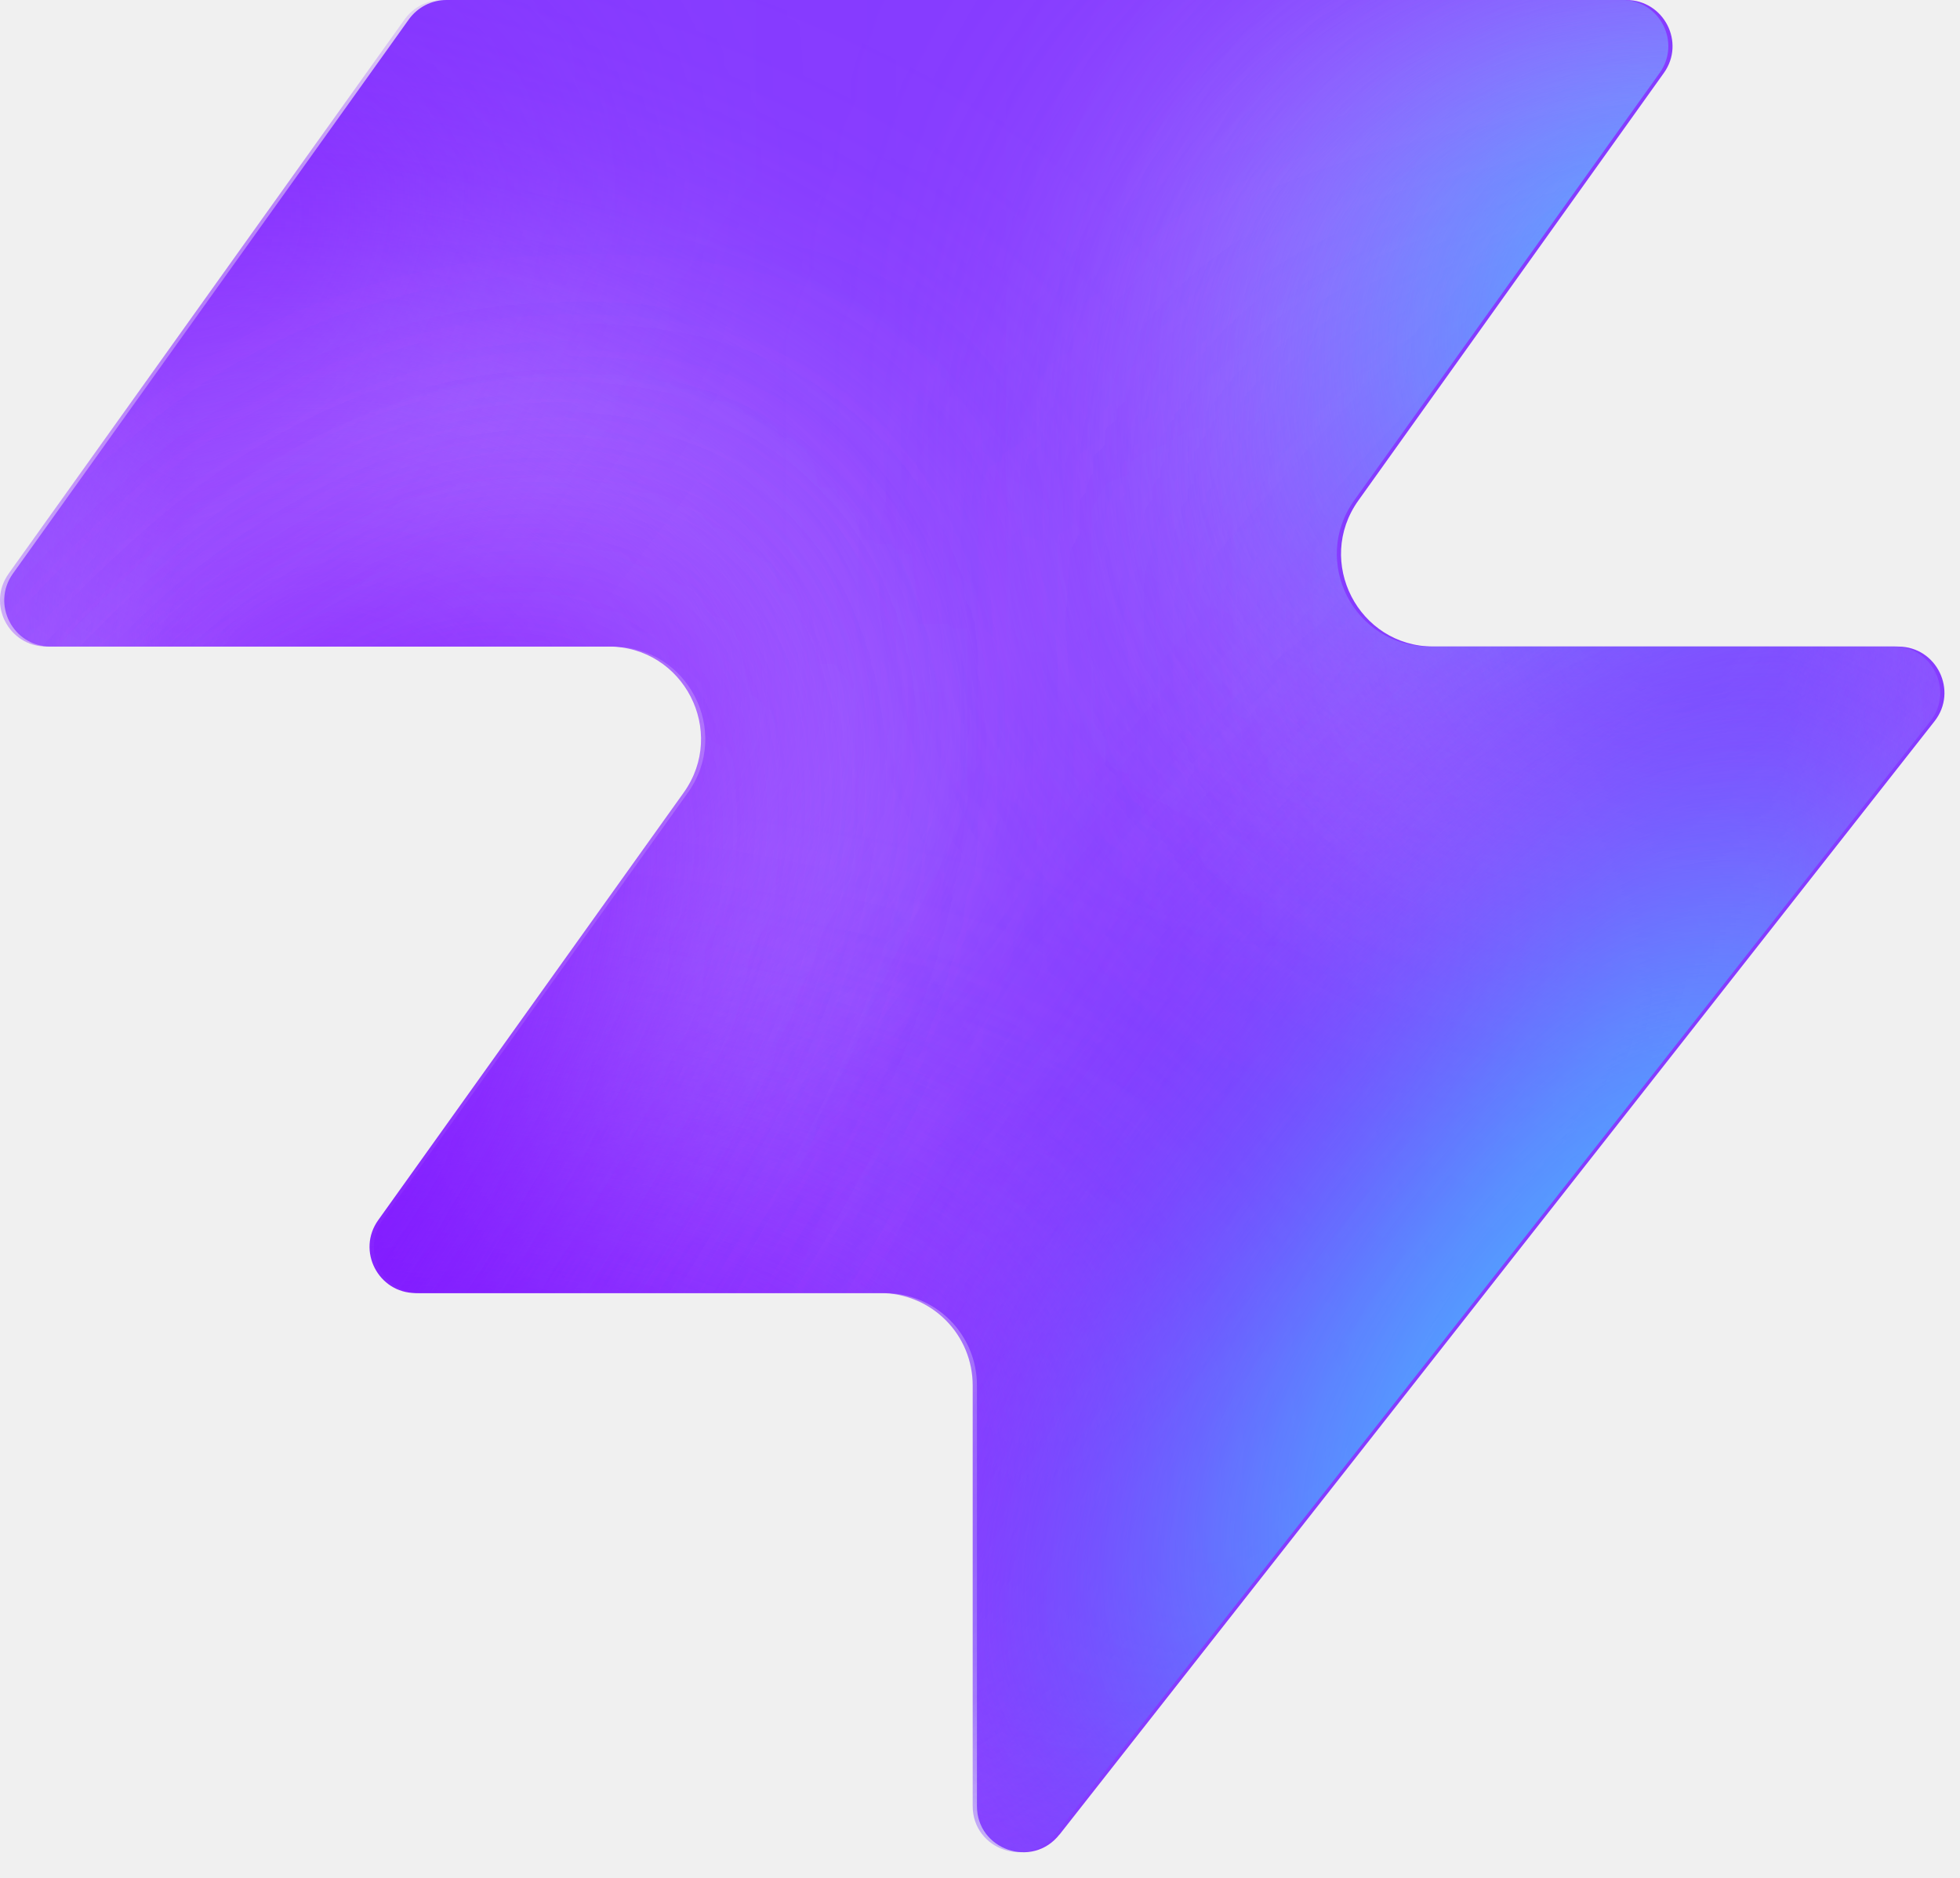
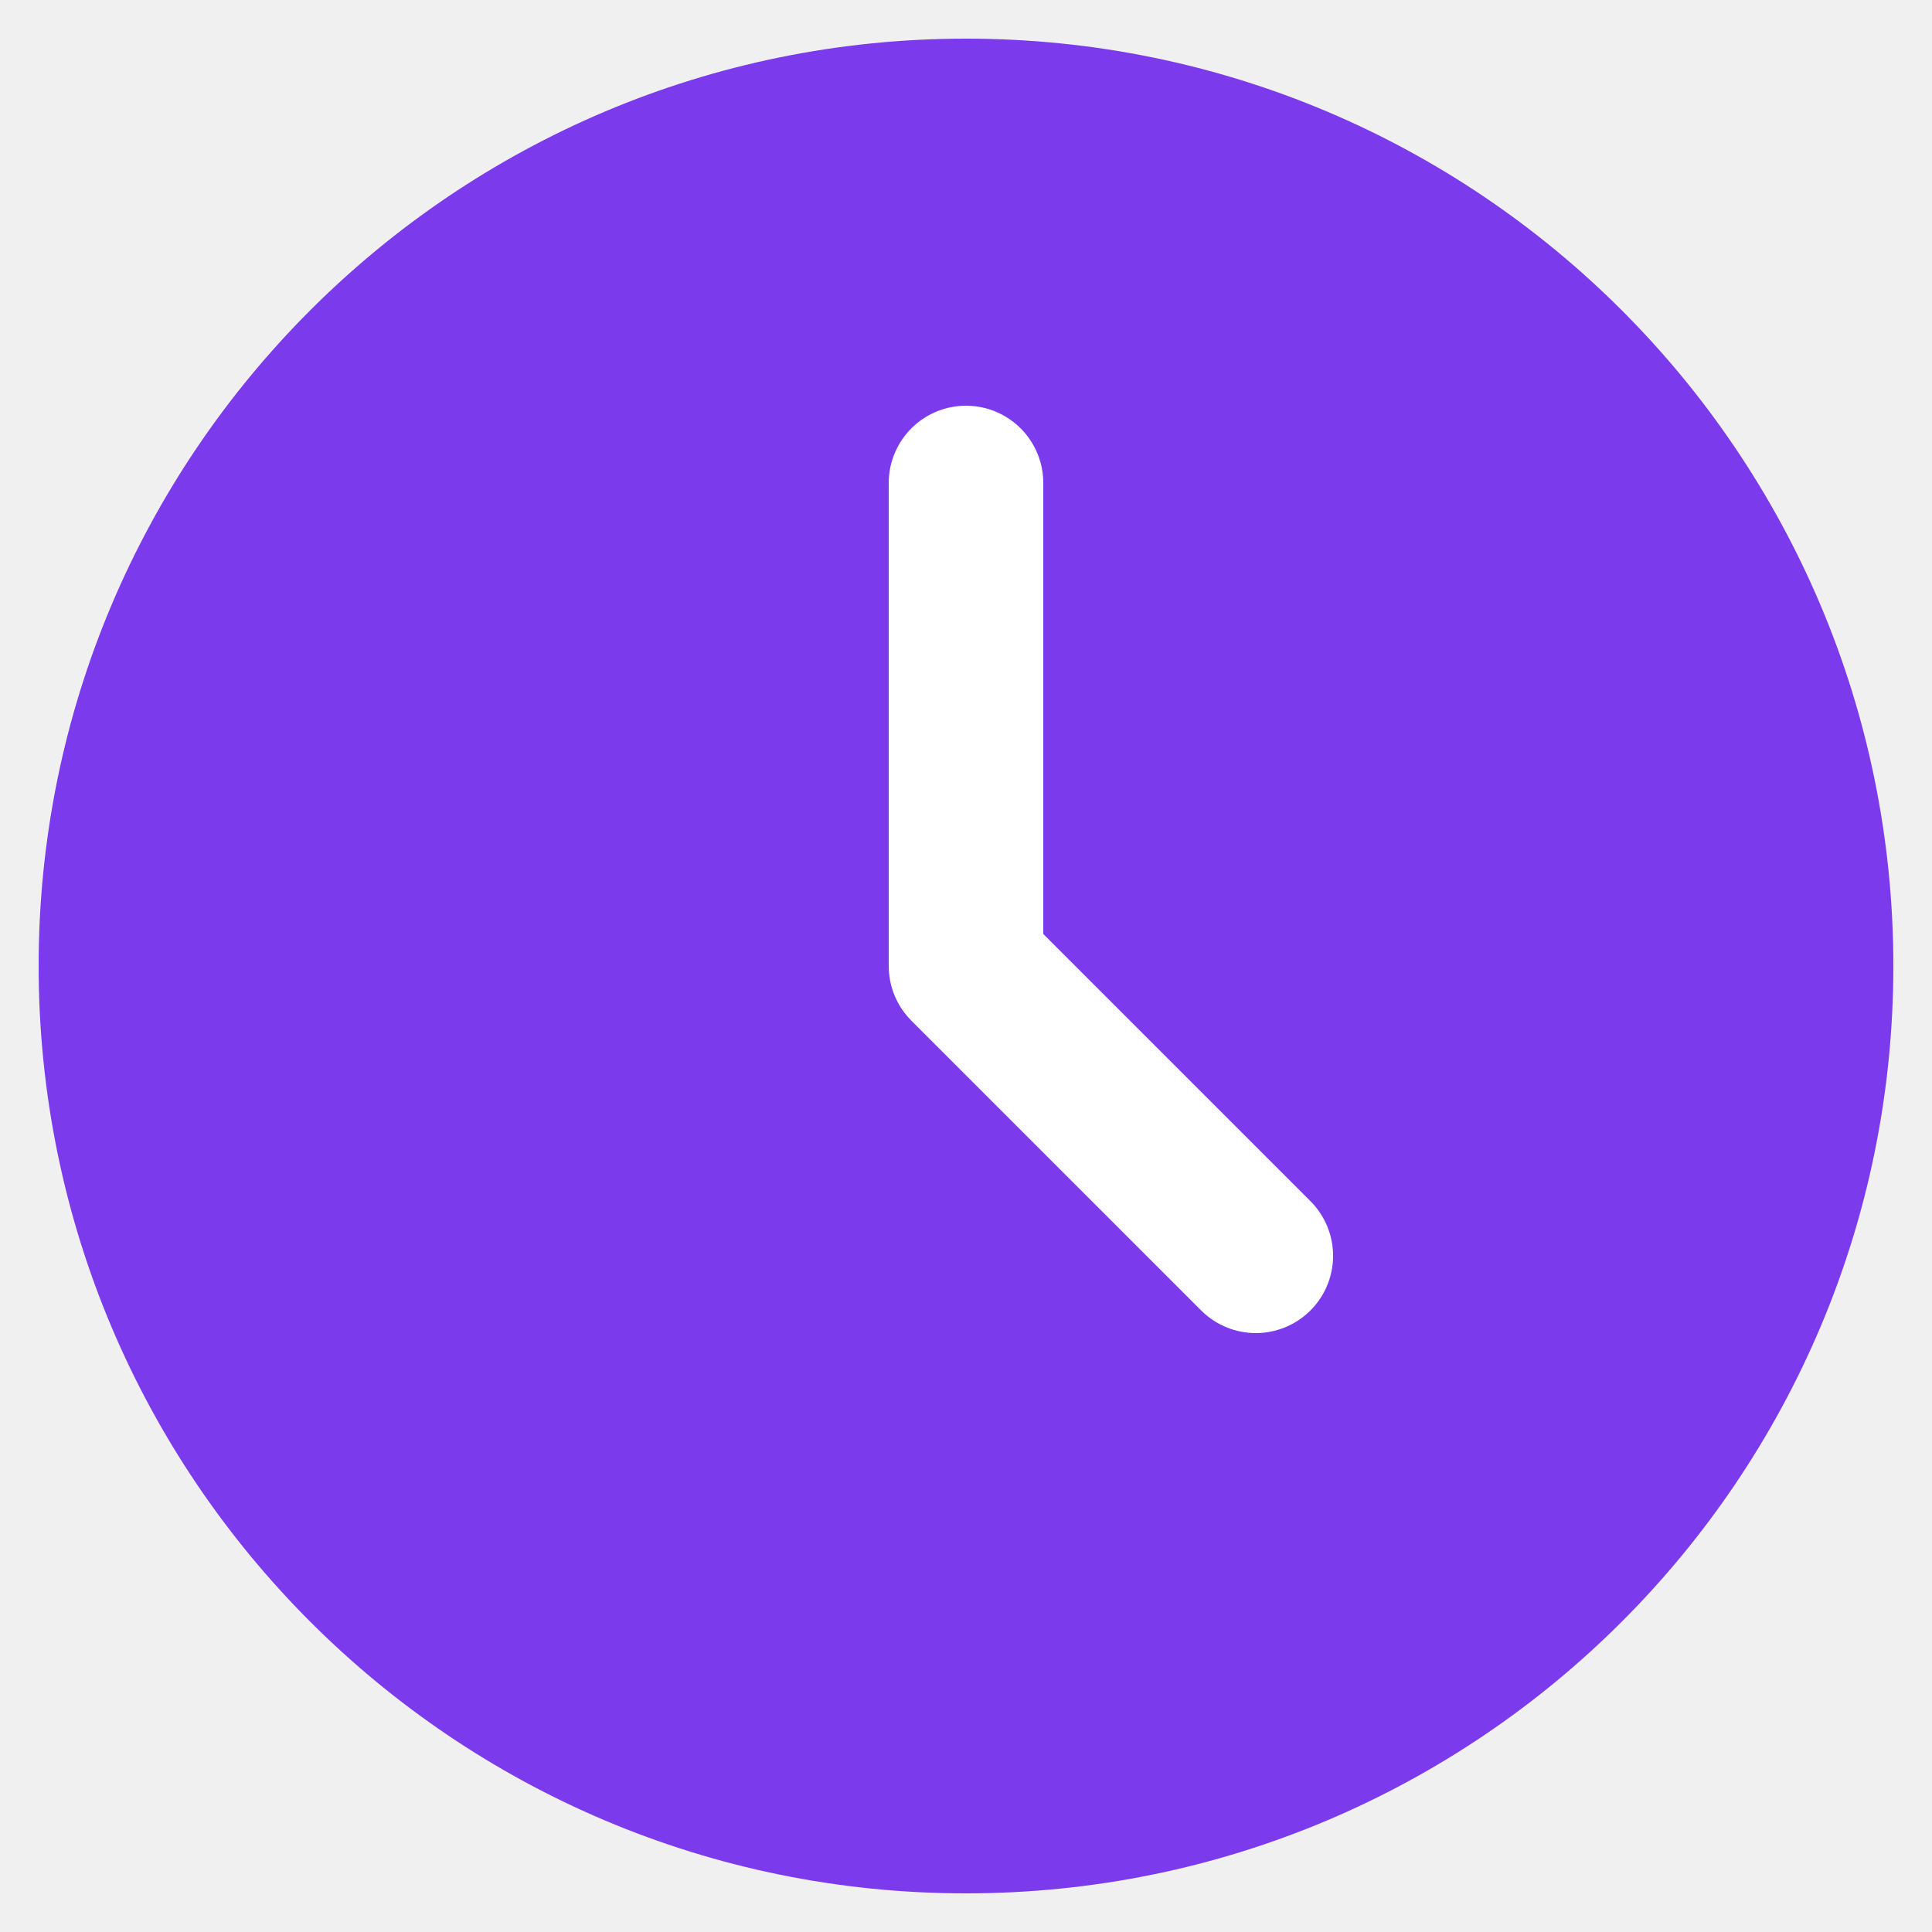
- <svg xmlns="http://www.w3.org/2000/svg" width="48" height="46" fill="none" viewBox="0 0 48 46">
-   <path fill="#863bff" d="M25.946 44.938c-.664.845-2.021.375-2.021-.698V33.937a2.26 2.26 0 0 0-2.262-2.262H10.287c-.92 0-1.456-1.04-.92-1.788l7.48-10.471c1.07-1.497 0-3.578-1.842-3.578H1.237c-.92 0-1.456-1.04-.92-1.788L10.013.474c.214-.297.556-.474.92-.474h28.894c.92 0 1.456 1.04.92 1.788l-7.48 10.471c-1.07 1.498 0 3.579 1.842 3.579h11.377c.943 0 1.473 1.088.89 1.83L25.947 44.94z" style="fill:#863bff;fill:color(display-p3 .525 .23 1);fill-opacity:1" />
-   <mask id="a" width="48" height="46" x="0" y="0" maskUnits="userSpaceOnUse" style="mask-type:alpha">
-     <path fill="#000" d="M25.842 44.938c-.664.844-2.021.375-2.021-.698V33.937a2.26 2.26 0 0 0-2.262-2.262H10.183c-.92 0-1.456-1.04-.92-1.788l7.48-10.471c1.07-1.498 0-3.579-1.842-3.579H1.133c-.92 0-1.456-1.04-.92-1.787L9.91.473c.214-.297.556-.474.92-.474h28.894c.92 0 1.456 1.04.92 1.788l-7.48 10.471c-1.07 1.498 0 3.578 1.842 3.578h11.377c.943 0 1.473 1.088.89 1.832L25.843 44.94z" style="fill:#000;fill-opacity:1" />
-   </mask>
-   <g mask="url(#a)">
-     <g filter="url(#b)">
-       <ellipse cx="5.508" cy="14.704" fill="#ede6ff" rx="5.508" ry="14.704" style="fill:#ede6ff;fill:color(display-p3 .927 .903 1);fill-opacity:1" transform="matrix(.00324 1 1 -.00324 -4.47 31.516)" />
-     </g>
-     <g filter="url(#c)">
-       <ellipse cx="10.399" cy="29.851" fill="#ede6ff" rx="10.399" ry="29.851" style="fill:#ede6ff;fill:color(display-p3 .927 .903 1);fill-opacity:1" transform="matrix(.00324 1 1 -.00324 -39.328 7.883)" />
-     </g>
-     <g filter="url(#d)">
-       <ellipse cx="5.508" cy="30.487" fill="#7e14ff" rx="5.508" ry="30.487" style="fill:#7e14ff;fill:color(display-p3 .492 .077 1);fill-opacity:1" transform="rotate(89.814 -25.913 -14.639)scale(1 -1)" />
-     </g>
-     <g filter="url(#e)">
-       <ellipse cx="5.508" cy="30.599" fill="#7e14ff" rx="5.508" ry="30.599" style="fill:#7e14ff;fill:color(display-p3 .492 .077 1);fill-opacity:1" transform="rotate(89.814 -32.644 -3.334)scale(1 -1)" />
-     </g>
-     <g filter="url(#f)">
-       <ellipse cx="5.508" cy="30.599" fill="#7e14ff" rx="5.508" ry="30.599" style="fill:#7e14ff;fill:color(display-p3 .492 .077 1);fill-opacity:1" transform="matrix(.00324 1 1 -.00324 -34.34 30.47)" />
-     </g>
-     <g filter="url(#g)">
-       <ellipse cx="14.072" cy="22.078" fill="#ede6ff" rx="14.072" ry="22.078" style="fill:#ede6ff;fill:color(display-p3 .927 .903 1);fill-opacity:1" transform="rotate(93.35 24.506 48.493)scale(-1 1)" />
-     </g>
-     <g filter="url(#h)">
-       <ellipse cx="3.47" cy="21.501" fill="#7e14ff" rx="3.47" ry="21.501" style="fill:#7e14ff;fill:color(display-p3 .492 .077 1);fill-opacity:1" transform="rotate(89.009 28.708 47.59)scale(-1 1)" />
-     </g>
-     <g filter="url(#i)">
-       <ellipse cx="3.47" cy="21.501" fill="#7e14ff" rx="3.47" ry="21.501" style="fill:#7e14ff;fill:color(display-p3 .492 .077 1);fill-opacity:1" transform="rotate(89.009 28.708 47.59)scale(-1 1)" />
-     </g>
-     <g filter="url(#j)">
-       <ellipse cx=".387" cy="8.972" fill="#7e14ff" rx="4.407" ry="29.108" style="fill:#7e14ff;fill:color(display-p3 .492 .077 1);fill-opacity:1" transform="rotate(39.51 .387 8.972)" />
-     </g>
-     <g filter="url(#k)">
-       <ellipse cx="47.523" cy="-6.092" fill="#7e14ff" rx="4.407" ry="29.108" style="fill:#7e14ff;fill:color(display-p3 .492 .077 1);fill-opacity:1" transform="rotate(37.892 47.523 -6.092)" />
-     </g>
-     <g filter="url(#l)">
-       <ellipse cx="41.412" cy="6.333" fill="#47bfff" rx="5.971" ry="9.665" style="fill:#47bfff;fill:color(display-p3 .28 .748 1);fill-opacity:1" transform="rotate(37.892 41.412 6.333)" />
-     </g>
-     <g filter="url(#m)">
-       <ellipse cx="-1.879" cy="38.332" fill="#7e14ff" rx="4.407" ry="29.108" style="fill:#7e14ff;fill:color(display-p3 .492 .077 1);fill-opacity:1" transform="rotate(37.892 -1.88 38.332)" />
-     </g>
-     <g filter="url(#n)">
-       <ellipse cx="-1.879" cy="38.332" fill="#7e14ff" rx="4.407" ry="29.108" style="fill:#7e14ff;fill:color(display-p3 .492 .077 1);fill-opacity:1" transform="rotate(37.892 -1.88 38.332)" />
-     </g>
-     <g filter="url(#o)">
-       <ellipse cx="35.651" cy="29.907" fill="#7e14ff" rx="4.407" ry="29.108" style="fill:#7e14ff;fill:color(display-p3 .492 .077 1);fill-opacity:1" transform="rotate(37.892 35.651 29.907)" />
-     </g>
-     <g filter="url(#p)">
-       <ellipse cx="38.418" cy="32.4" fill="#47bfff" rx="5.971" ry="15.297" style="fill:#47bfff;fill:color(display-p3 .28 .748 1);fill-opacity:1" transform="rotate(37.892 38.418 32.4)" />
-     </g>
-   </g>
-   <defs>
-     <filter id="b" width="60.045" height="41.654" x="-19.77" y="16.149" color-interpolation-filters="sRGB" filterUnits="userSpaceOnUse">
-       <feFlood flood-opacity="0" result="BackgroundImageFix" />
-       <feBlend in="SourceGraphic" in2="BackgroundImageFix" result="shape" />
-       <feGaussianBlur result="effect1_foregroundBlur_2002_17158" stdDeviation="7.659" />
-     </filter>
-     <filter id="c" width="90.34" height="51.437" x="-54.613" y="-7.533" color-interpolation-filters="sRGB" filterUnits="userSpaceOnUse">
-       <feFlood flood-opacity="0" result="BackgroundImageFix" />
-       <feBlend in="SourceGraphic" in2="BackgroundImageFix" result="shape" />
-       <feGaussianBlur result="effect1_foregroundBlur_2002_17158" stdDeviation="7.659" />
-     </filter>
-     <filter id="d" width="79.355" height="29.4" x="-49.64" y="2.03" color-interpolation-filters="sRGB" filterUnits="userSpaceOnUse">
-       <feFlood flood-opacity="0" result="BackgroundImageFix" />
-       <feBlend in="SourceGraphic" in2="BackgroundImageFix" result="shape" />
-       <feGaussianBlur result="effect1_foregroundBlur_2002_17158" stdDeviation="4.596" />
-     </filter>
-     <filter id="e" width="79.579" height="29.4" x="-45.045" y="20.029" color-interpolation-filters="sRGB" filterUnits="userSpaceOnUse">
-       <feFlood flood-opacity="0" result="BackgroundImageFix" />
-       <feBlend in="SourceGraphic" in2="BackgroundImageFix" result="shape" />
-       <feGaussianBlur result="effect1_foregroundBlur_2002_17158" stdDeviation="4.596" />
-     </filter>
-     <filter id="f" width="79.579" height="29.4" x="-43.513" y="21.178" color-interpolation-filters="sRGB" filterUnits="userSpaceOnUse">
-       <feFlood flood-opacity="0" result="BackgroundImageFix" />
-       <feBlend in="SourceGraphic" in2="BackgroundImageFix" result="shape" />
-       <feGaussianBlur result="effect1_foregroundBlur_2002_17158" stdDeviation="4.596" />
-     </filter>
-     <filter id="g" width="74.749" height="58.852" x="15.756" y="-17.901" color-interpolation-filters="sRGB" filterUnits="userSpaceOnUse">
-       <feFlood flood-opacity="0" result="BackgroundImageFix" />
-       <feBlend in="SourceGraphic" in2="BackgroundImageFix" result="shape" />
-       <feGaussianBlur result="effect1_foregroundBlur_2002_17158" stdDeviation="7.659" />
-     </filter>
-     <filter id="h" width="61.377" height="25.362" x="23.548" y="2.284" color-interpolation-filters="sRGB" filterUnits="userSpaceOnUse">
-       <feFlood flood-opacity="0" result="BackgroundImageFix" />
-       <feBlend in="SourceGraphic" in2="BackgroundImageFix" result="shape" />
-       <feGaussianBlur result="effect1_foregroundBlur_2002_17158" stdDeviation="4.596" />
-     </filter>
-     <filter id="i" width="61.377" height="25.362" x="23.548" y="2.284" color-interpolation-filters="sRGB" filterUnits="userSpaceOnUse">
-       <feFlood flood-opacity="0" result="BackgroundImageFix" />
-       <feBlend in="SourceGraphic" in2="BackgroundImageFix" result="shape" />
-       <feGaussianBlur result="effect1_foregroundBlur_2002_17158" stdDeviation="4.596" />
-     </filter>
-     <filter id="j" width="56.045" height="63.649" x="-27.636" y="-22.853" color-interpolation-filters="sRGB" filterUnits="userSpaceOnUse">
-       <feFlood flood-opacity="0" result="BackgroundImageFix" />
-       <feBlend in="SourceGraphic" in2="BackgroundImageFix" result="shape" />
-       <feGaussianBlur result="effect1_foregroundBlur_2002_17158" stdDeviation="4.596" />
-     </filter>
-     <filter id="k" width="54.814" height="64.646" x="20.116" y="-38.415" color-interpolation-filters="sRGB" filterUnits="userSpaceOnUse">
-       <feFlood flood-opacity="0" result="BackgroundImageFix" />
-       <feBlend in="SourceGraphic" in2="BackgroundImageFix" result="shape" />
-       <feGaussianBlur result="effect1_foregroundBlur_2002_17158" stdDeviation="4.596" />
-     </filter>
-     <filter id="l" width="33.541" height="35.313" x="24.641" y="-11.323" color-interpolation-filters="sRGB" filterUnits="userSpaceOnUse">
-       <feFlood flood-opacity="0" result="BackgroundImageFix" />
-       <feBlend in="SourceGraphic" in2="BackgroundImageFix" result="shape" />
-       <feGaussianBlur result="effect1_foregroundBlur_2002_17158" stdDeviation="4.596" />
-     </filter>
-     <filter id="m" width="54.814" height="64.646" x="-29.286" y="6.009" color-interpolation-filters="sRGB" filterUnits="userSpaceOnUse">
-       <feFlood flood-opacity="0" result="BackgroundImageFix" />
-       <feBlend in="SourceGraphic" in2="BackgroundImageFix" result="shape" />
-       <feGaussianBlur result="effect1_foregroundBlur_2002_17158" stdDeviation="4.596" />
-     </filter>
-     <filter id="n" width="54.814" height="64.646" x="-29.286" y="6.009" color-interpolation-filters="sRGB" filterUnits="userSpaceOnUse">
-       <feFlood flood-opacity="0" result="BackgroundImageFix" />
-       <feBlend in="SourceGraphic" in2="BackgroundImageFix" result="shape" />
-       <feGaussianBlur result="effect1_foregroundBlur_2002_17158" stdDeviation="4.596" />
-     </filter>
-     <filter id="o" width="54.814" height="64.646" x="8.244" y="-2.416" color-interpolation-filters="sRGB" filterUnits="userSpaceOnUse">
-       <feFlood flood-opacity="0" result="BackgroundImageFix" />
-       <feBlend in="SourceGraphic" in2="BackgroundImageFix" result="shape" />
-       <feGaussianBlur result="effect1_foregroundBlur_2002_17158" stdDeviation="4.596" />
-     </filter>
-     <filter id="p" width="39.409" height="43.623" x="18.713" y="10.588" color-interpolation-filters="sRGB" filterUnits="userSpaceOnUse">
-       <feFlood flood-opacity="0" result="BackgroundImageFix" />
-       <feBlend in="SourceGraphic" in2="BackgroundImageFix" result="shape" />
-       <feGaussianBlur result="effect1_foregroundBlur_2002_17158" stdDeviation="4.596" />
-     </filter>
-   </defs>
+ <svg xmlns="http://www.w3.org/2000/svg" viewBox="0 0 100 100">
+   <circle cx="50" cy="50" r="48" fill="#7c3aed" />
+   <path d="M50 25v25l15 15" stroke="white" stroke-width="8" stroke-linecap="round" stroke-linejoin="round" fill="none" />
</svg>
